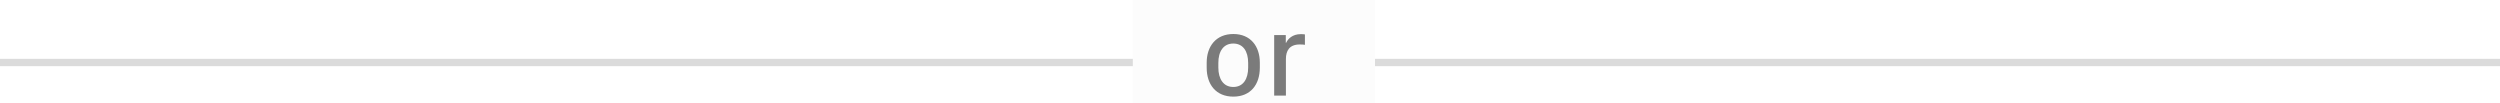
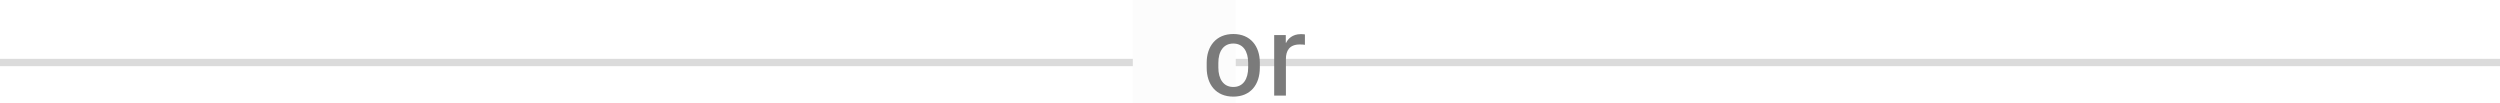
<svg xmlns="http://www.w3.org/2000/svg" width="340" height="14" viewBox="0 0 340 14" fill="none">
  <line y1="8.5" x2="340" y2="8.5" stroke="#DBDBDB" />
-   <rect width="32.938" height="14" transform="translate(154.062)" fill="#FCFCFC" />
+   <rect width="14" height="14" transform="translate(154.062)" fill="#FCFCFC" />
  <path d="M167.734 4.625C165.383 4.625 164.109 6.297 164.109 8.523V9.211C164.109 11.5 165.383 13.141 167.734 13.141C170.078 13.141 171.336 11.5 171.336 9.211V8.516C171.336 6.289 170.07 4.625 167.734 4.625ZM167.727 5.922C169.062 5.922 169.75 6.977 169.75 8.555V9.188C169.75 10.75 169.07 11.828 167.727 11.828C166.391 11.828 165.695 10.742 165.695 9.188V8.555C165.695 6.984 166.391 5.922 167.727 5.922ZM173.289 13H174.883V8.031C174.883 6.922 175.344 6.047 176.766 6.047C177.031 6.047 177.32 6.062 177.469 6.094V4.68C177.305 4.656 177.117 4.641 176.914 4.641C175.758 4.641 175.141 5.312 174.922 5.812H174.867V4.766H173.289V13Z" fill="#7B7B7B" />
</svg>
